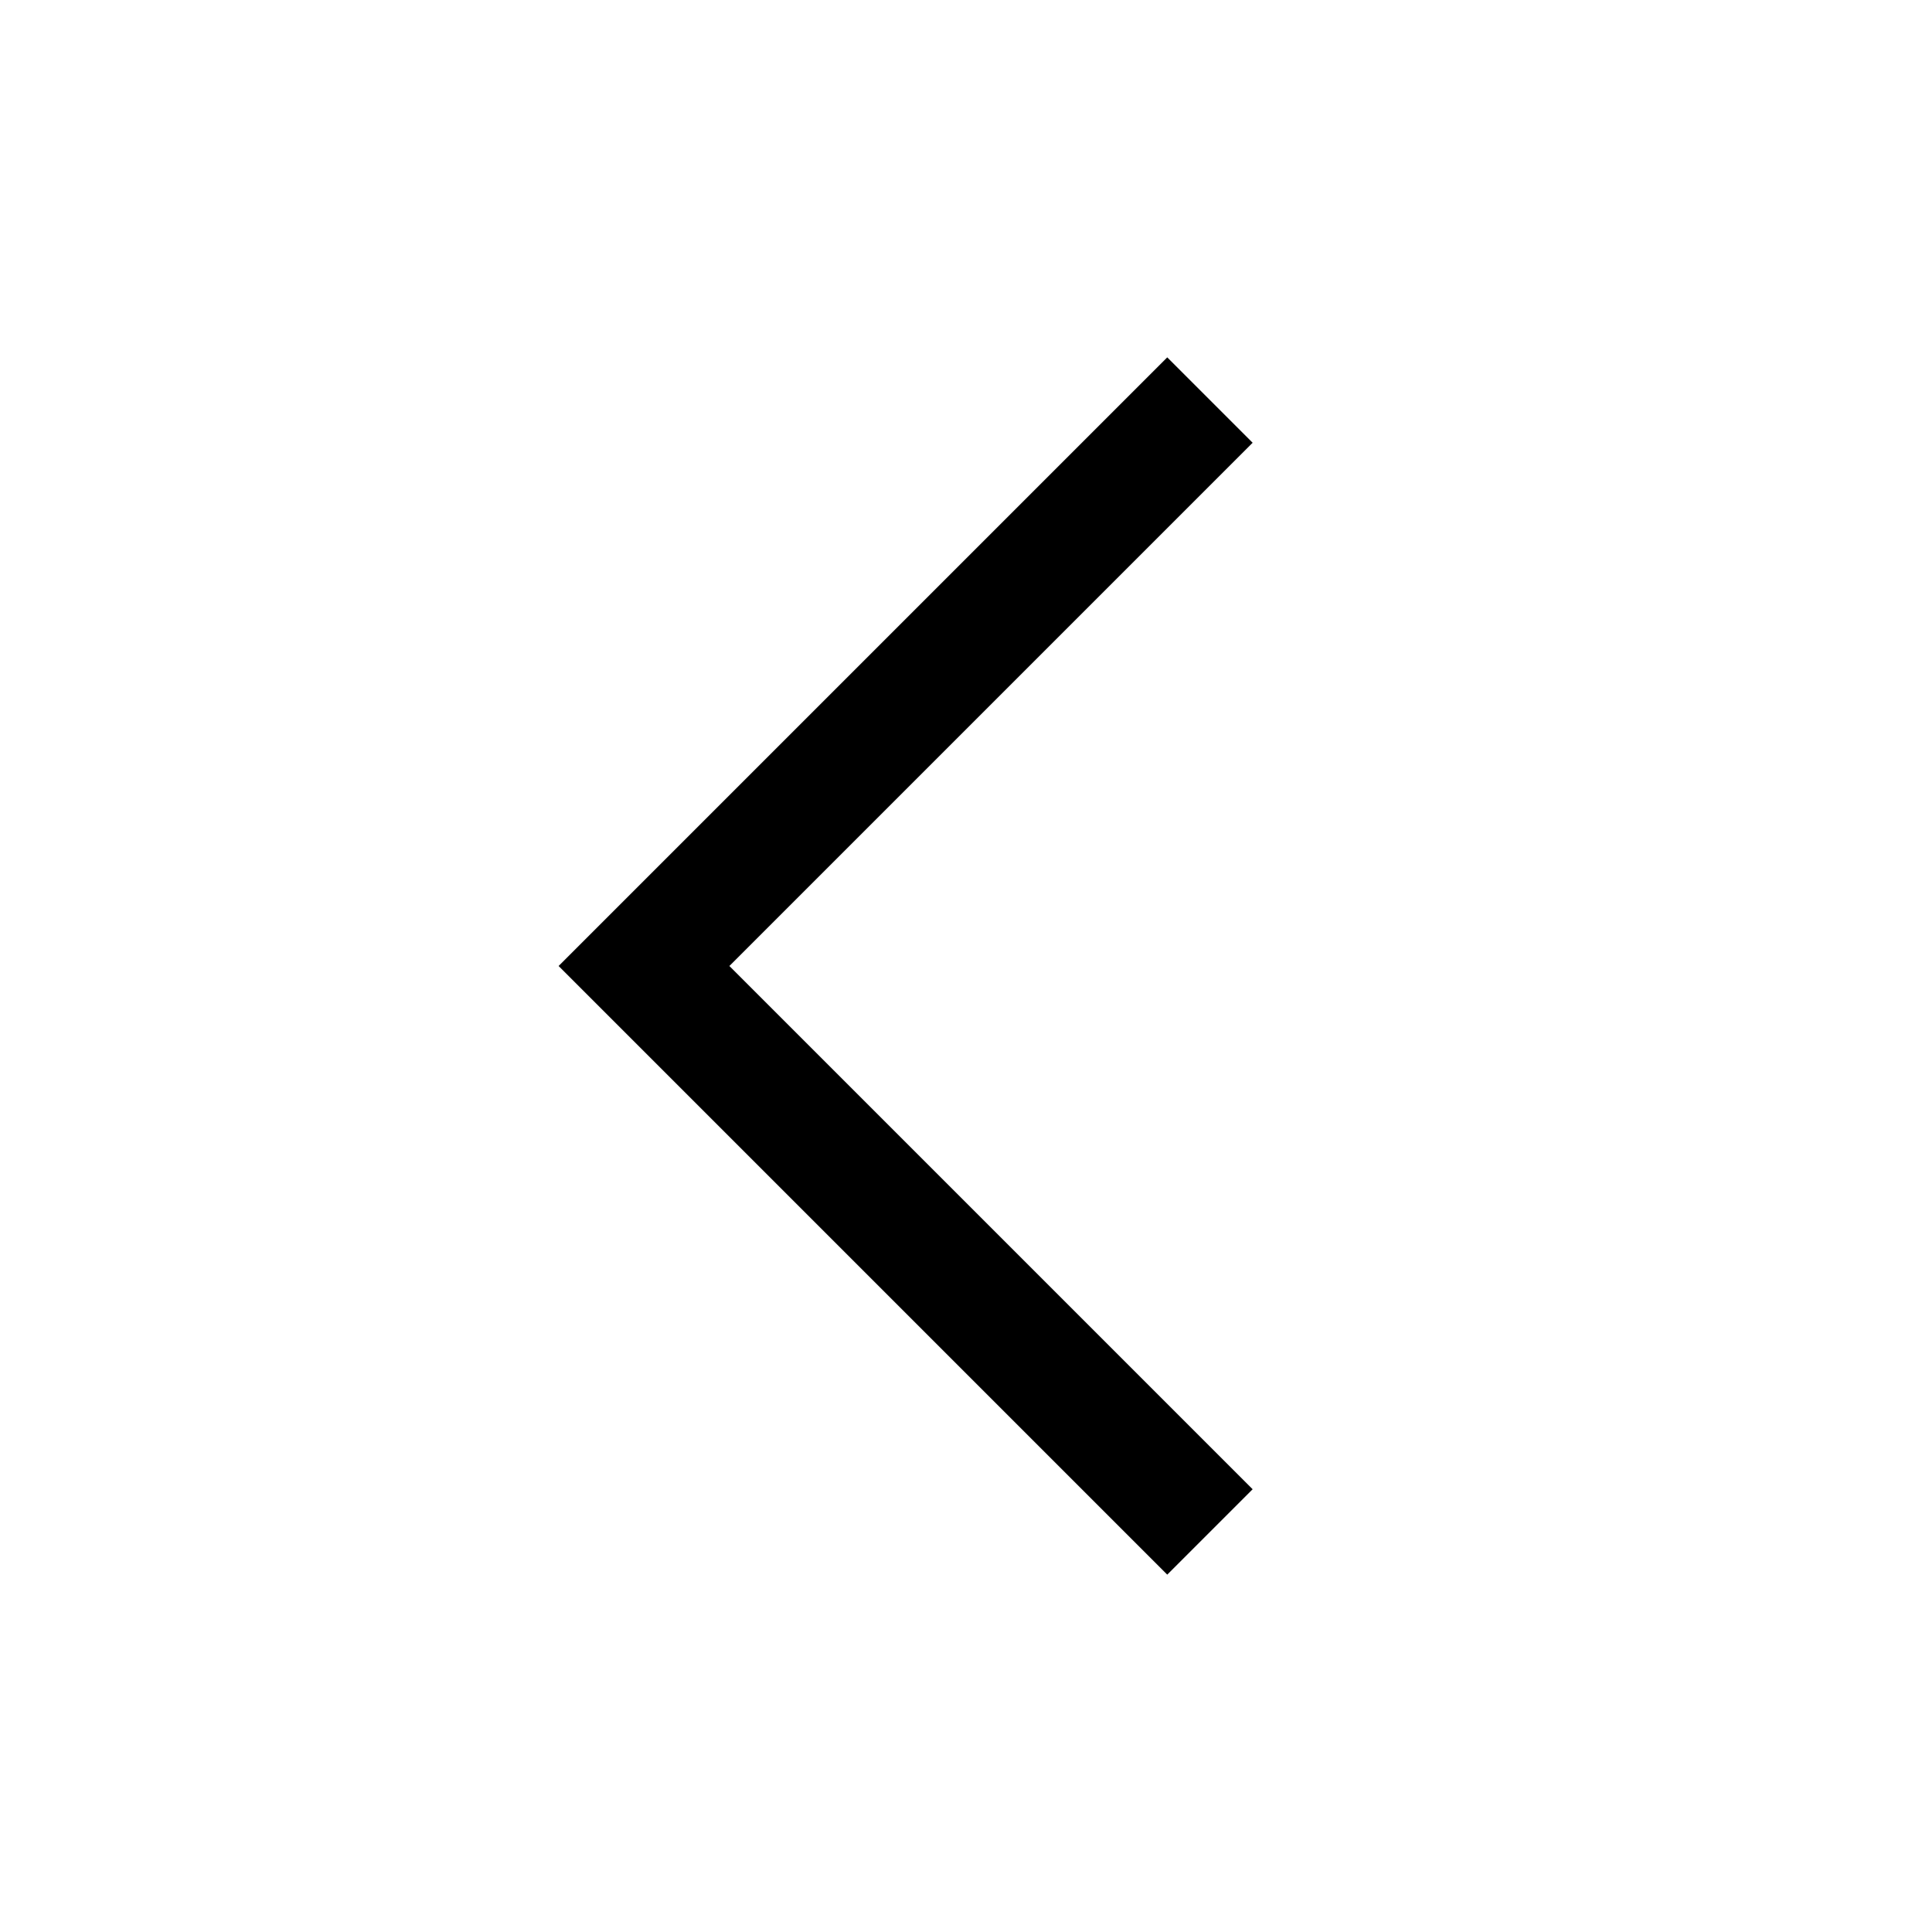
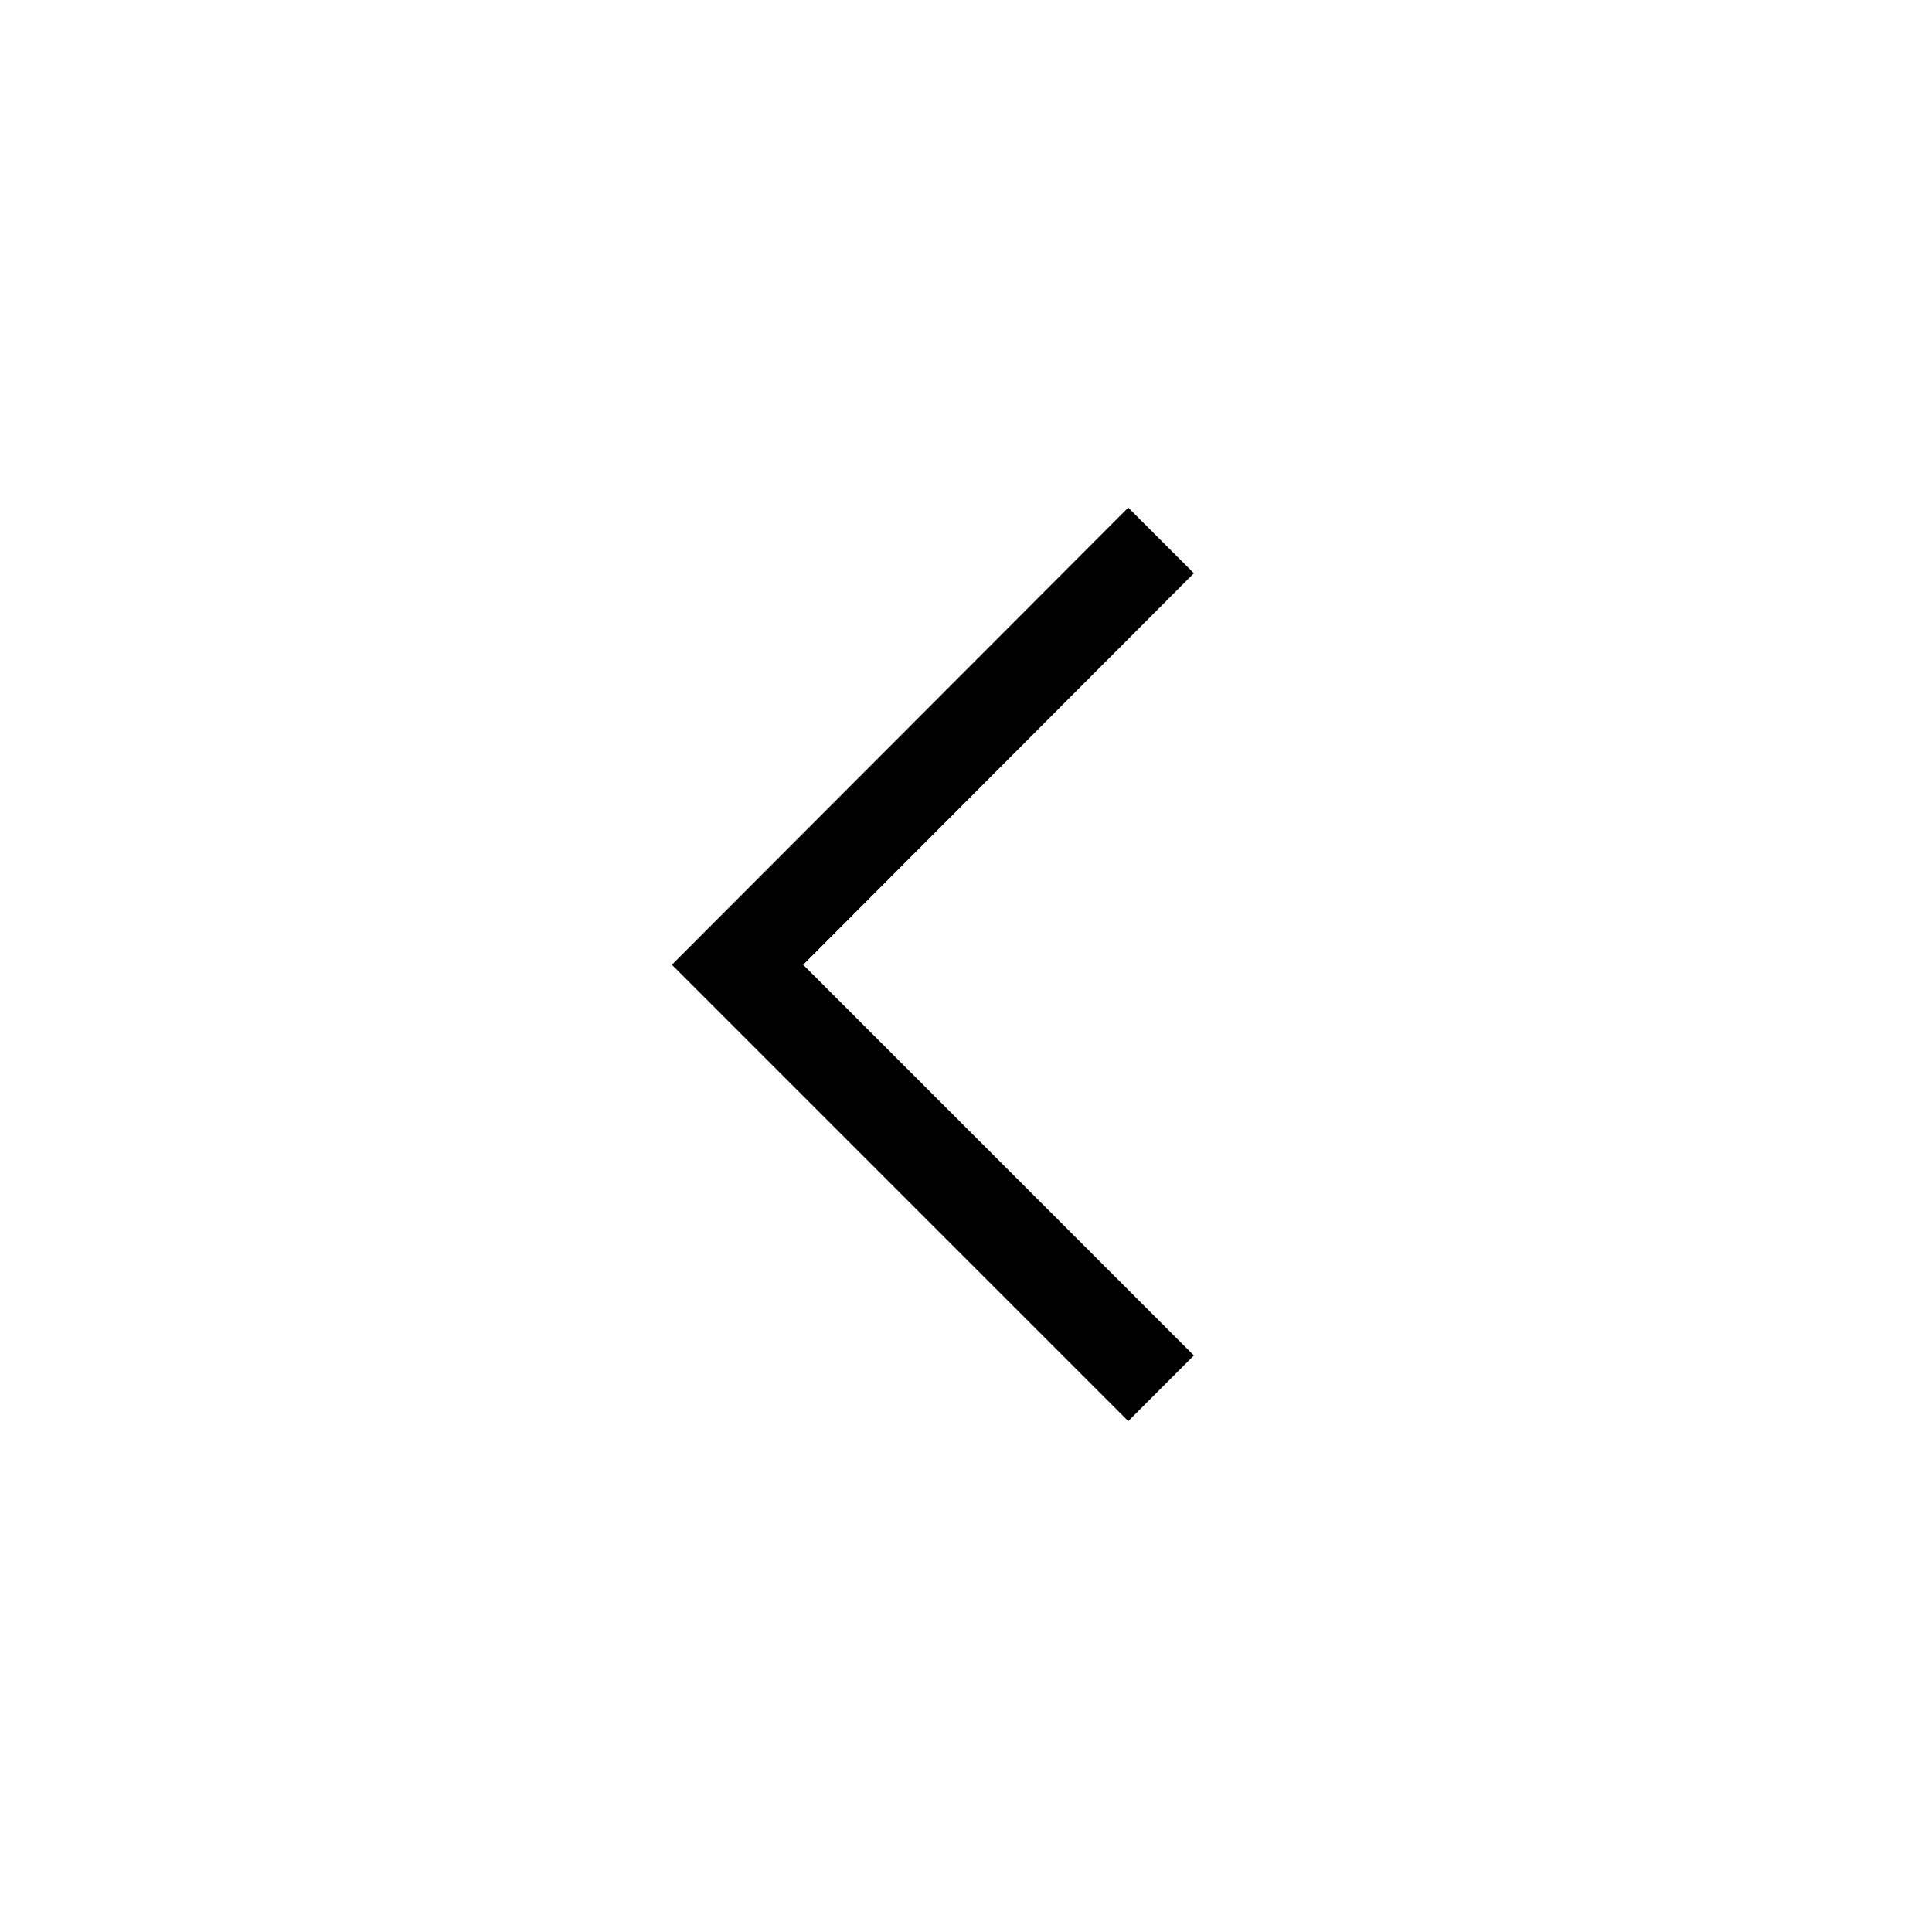
- <svg xmlns="http://www.w3.org/2000/svg" viewBox="0 0 24 24" width="24" height="24" fill="none" stroke="currentColor" stroke-width="1.5" stroke-linecap="square" stroke-linejoin="miter">
-   <path d="M14.5 5.5 8 12l6.5 6.5" />
+ <svg xmlns="http://www.w3.org/2000/svg" width="48" height="48" viewBox="0 -960 960 960">
+   <path d="M560.62-253.85 333.85-480.62l226.77-227.15 32.61 32.62-194.15 194.53 194.15 194.16-32.61 32.61Z" />
</svg>
